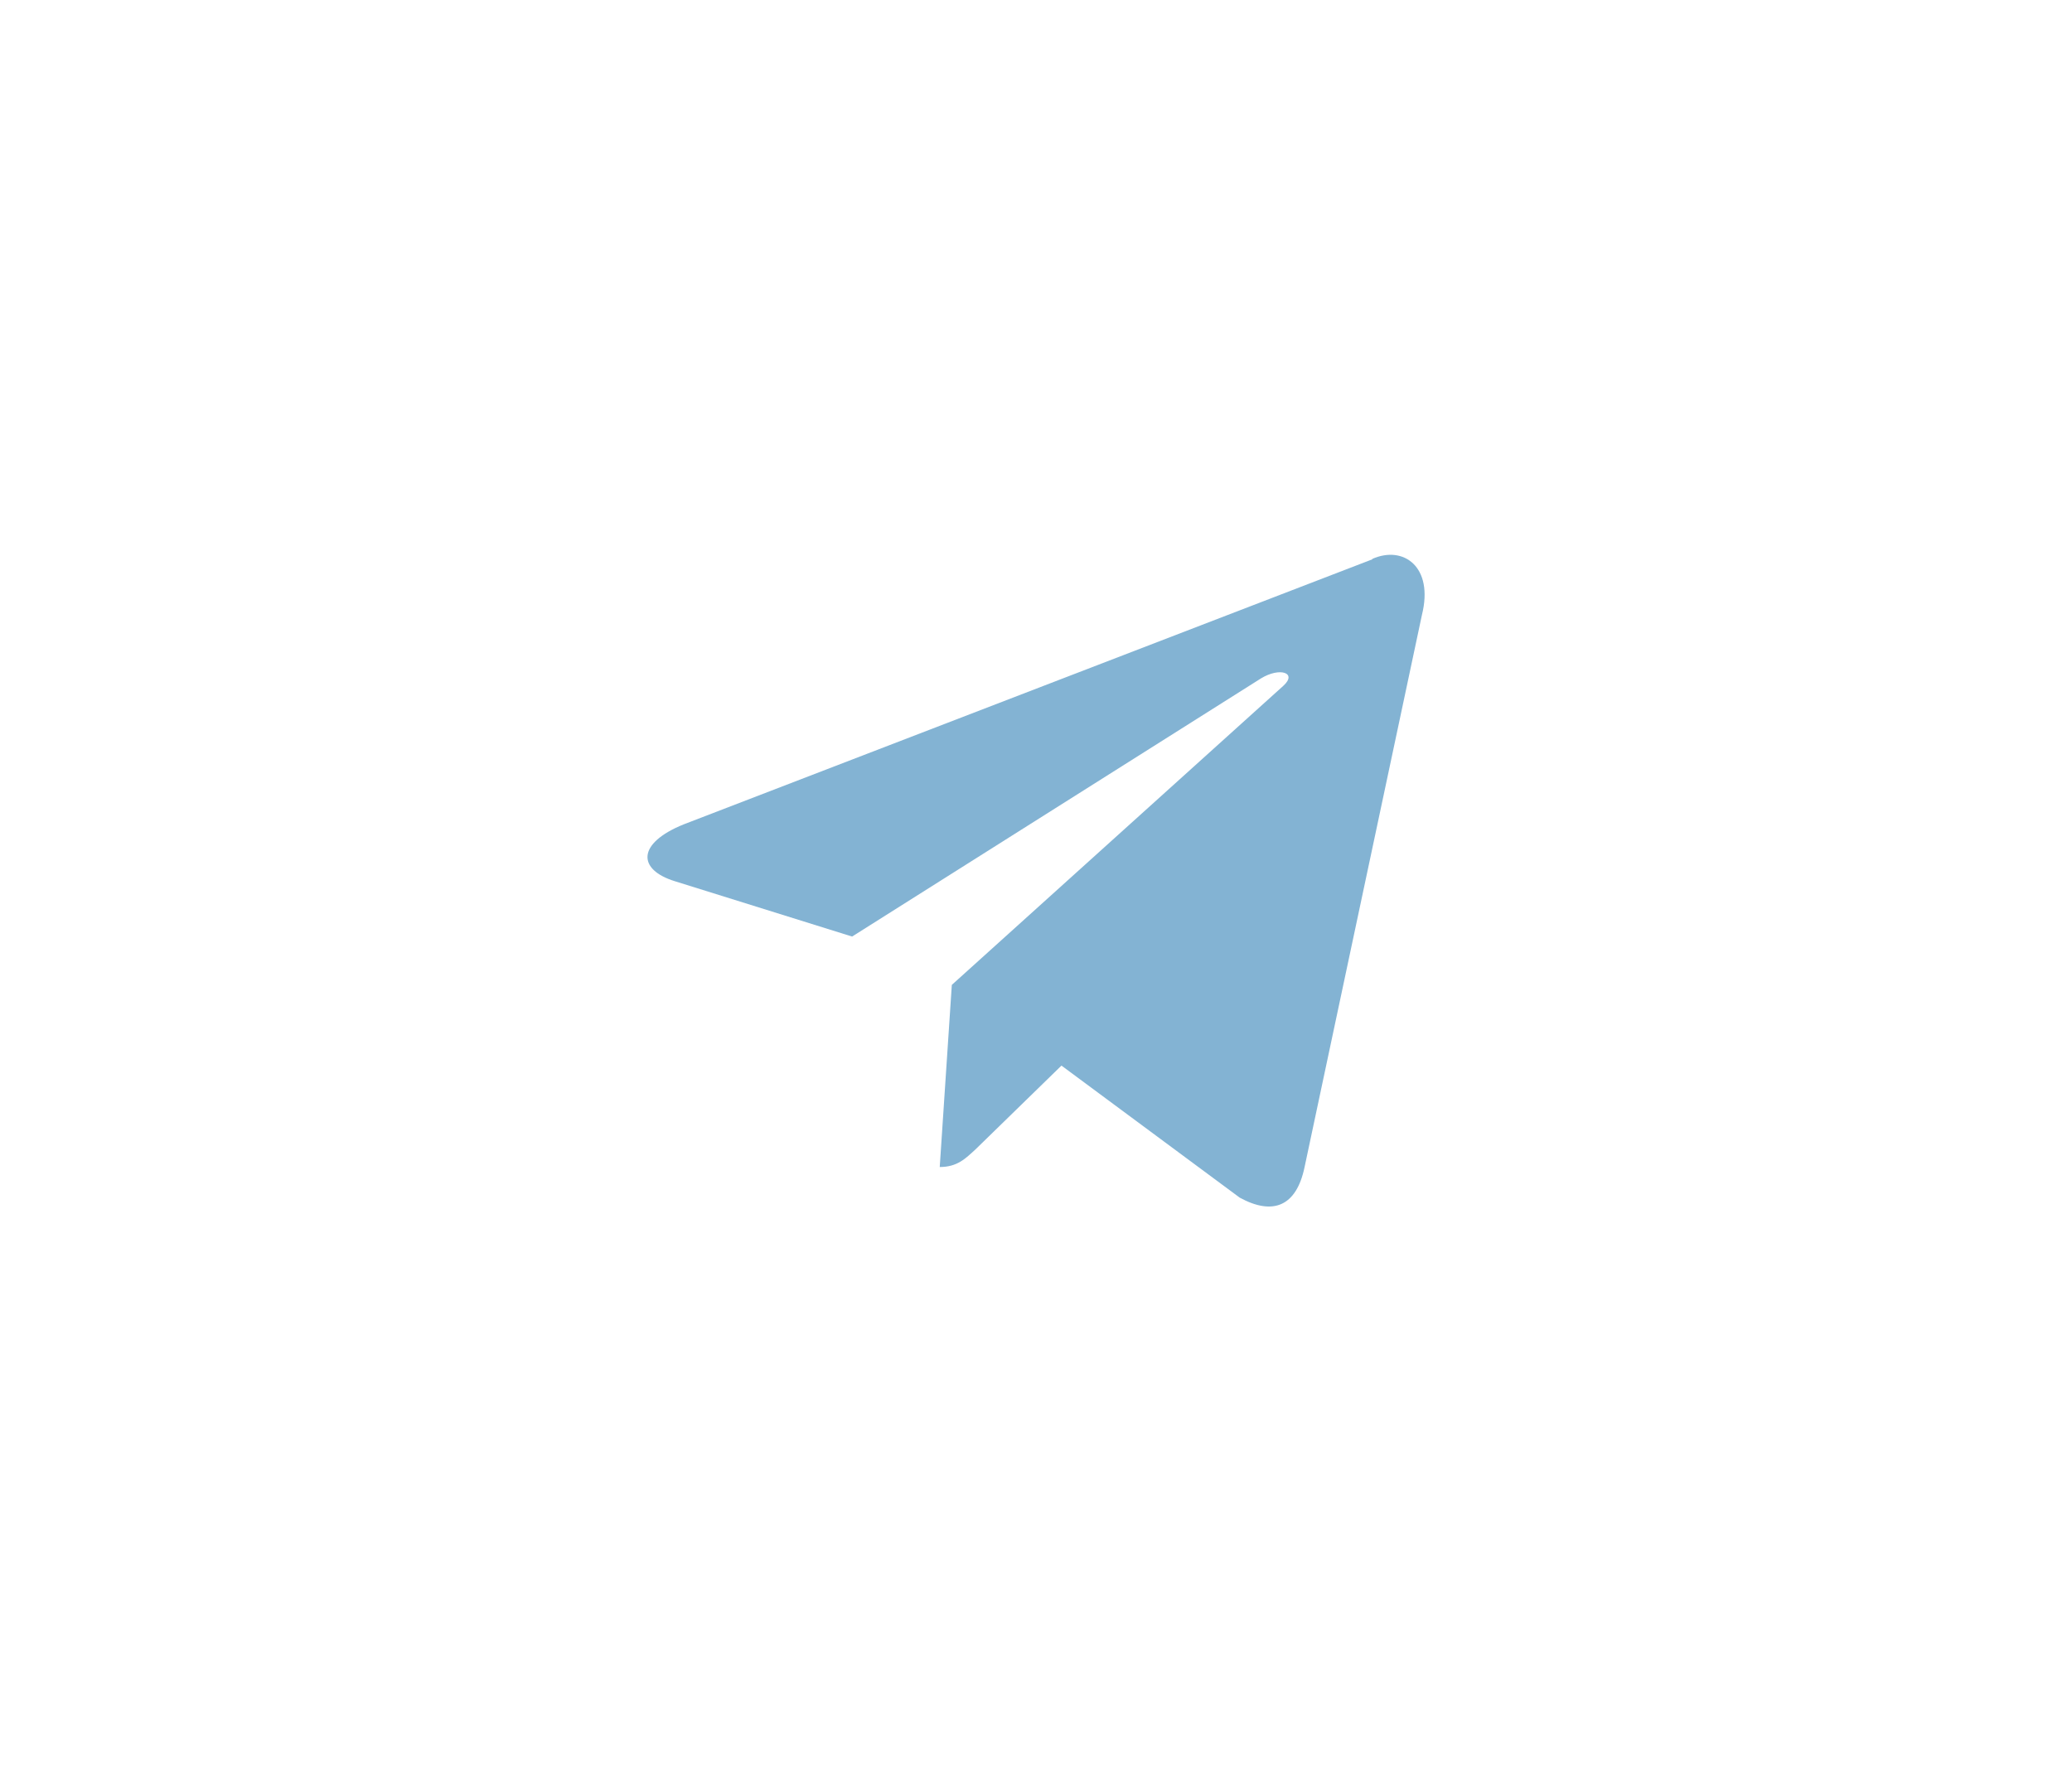
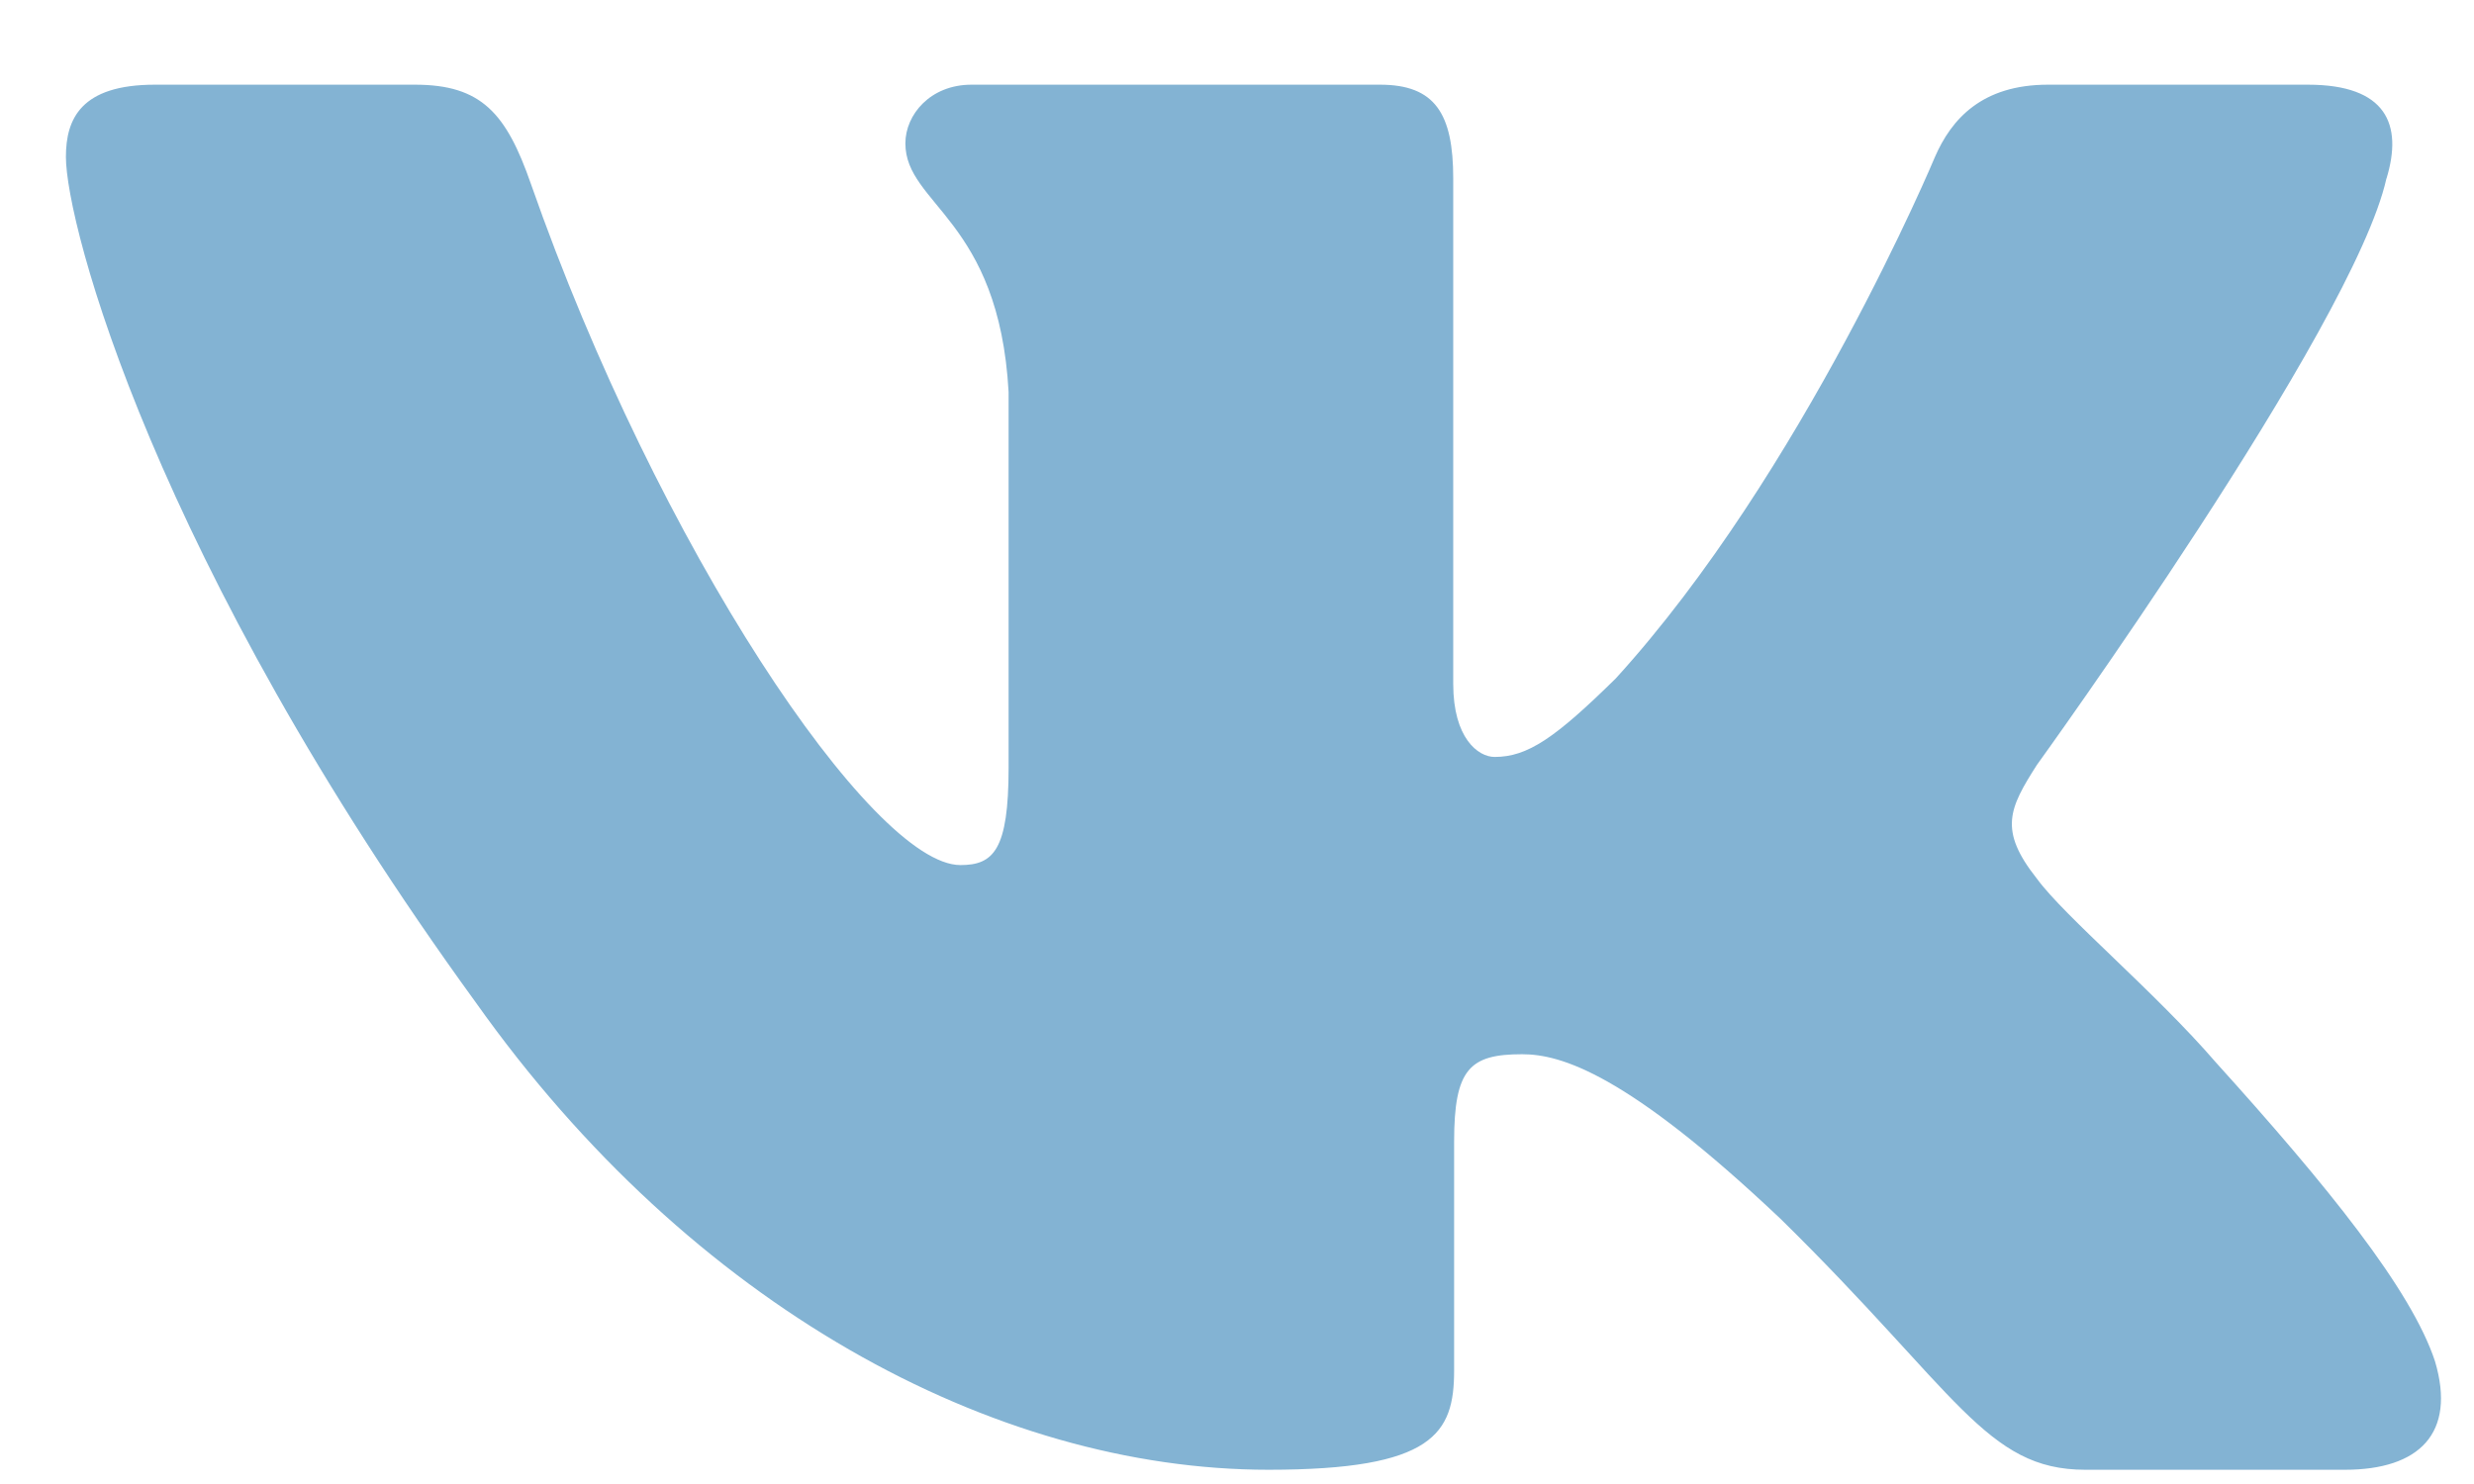
- <svg xmlns="http://www.w3.org/2000/svg" width="48" height="41" fill="none">
-   <path fill="#83B3D3" d="M31.79 12.96 15.84 19.1c-1.09.44-1.08 1.05-.2 1.32l4.1 1.28 9.47-5.98c.44-.27.85-.13.52.17l-7.68 6.93-.28 4.22c.41 0 .6-.2.83-.41l1.99-1.94 4.13 3.06c.77.42 1.31.2 1.5-.7l2.72-12.8c.28-1.12-.43-1.62-1.15-1.3Z" />
+ <svg xmlns="http://www.w3.org/2000/svg" width="25" height="15" viewBox="0 0 25 15" fill="none">
+   <path fill-rule="evenodd" clip-rule="evenodd" d="M24.116 1.804C24.282 1.258 24.116 0.856 23.321 0.856H20.696C20.028 0.856 19.72 1.203 19.553 1.586C19.553 1.586 18.218 4.782 16.327 6.858C15.715 7.46 15.437 7.651 15.103 7.651C14.936 7.651 14.685 7.46 14.685 6.913V1.804C14.685 1.148 14.501 0.856 13.945 0.856H9.817C9.4 0.856 9.149 1.16 9.149 1.449C9.149 2.07 10.095 2.214 10.192 3.962V7.76C10.192 8.593 10.039 8.744 9.705 8.744C8.815 8.744 6.65 5.533 5.365 1.859C5.116 1.144 4.864 0.856 4.193 0.856H1.566C0.816 0.856 0.666 1.203 0.666 1.586C0.666 2.268 1.556 5.656 4.811 10.137C6.981 13.197 10.036 14.856 12.819 14.856C14.488 14.856 14.694 14.488 14.694 13.853V11.54C14.694 10.803 14.852 10.656 15.381 10.656C15.771 10.656 16.438 10.848 17.996 12.323C19.776 14.072 20.069 14.856 21.071 14.856H23.696C24.446 14.856 24.822 14.488 24.606 13.76C24.368 13.036 23.518 11.985 22.391 10.738C21.779 10.028 20.861 9.263 20.582 8.88C20.193 8.389 20.304 8.17 20.582 7.733C20.582 7.733 23.782 3.307 24.115 1.804H24.116Z" fill="#83B3D3" />
</svg>
